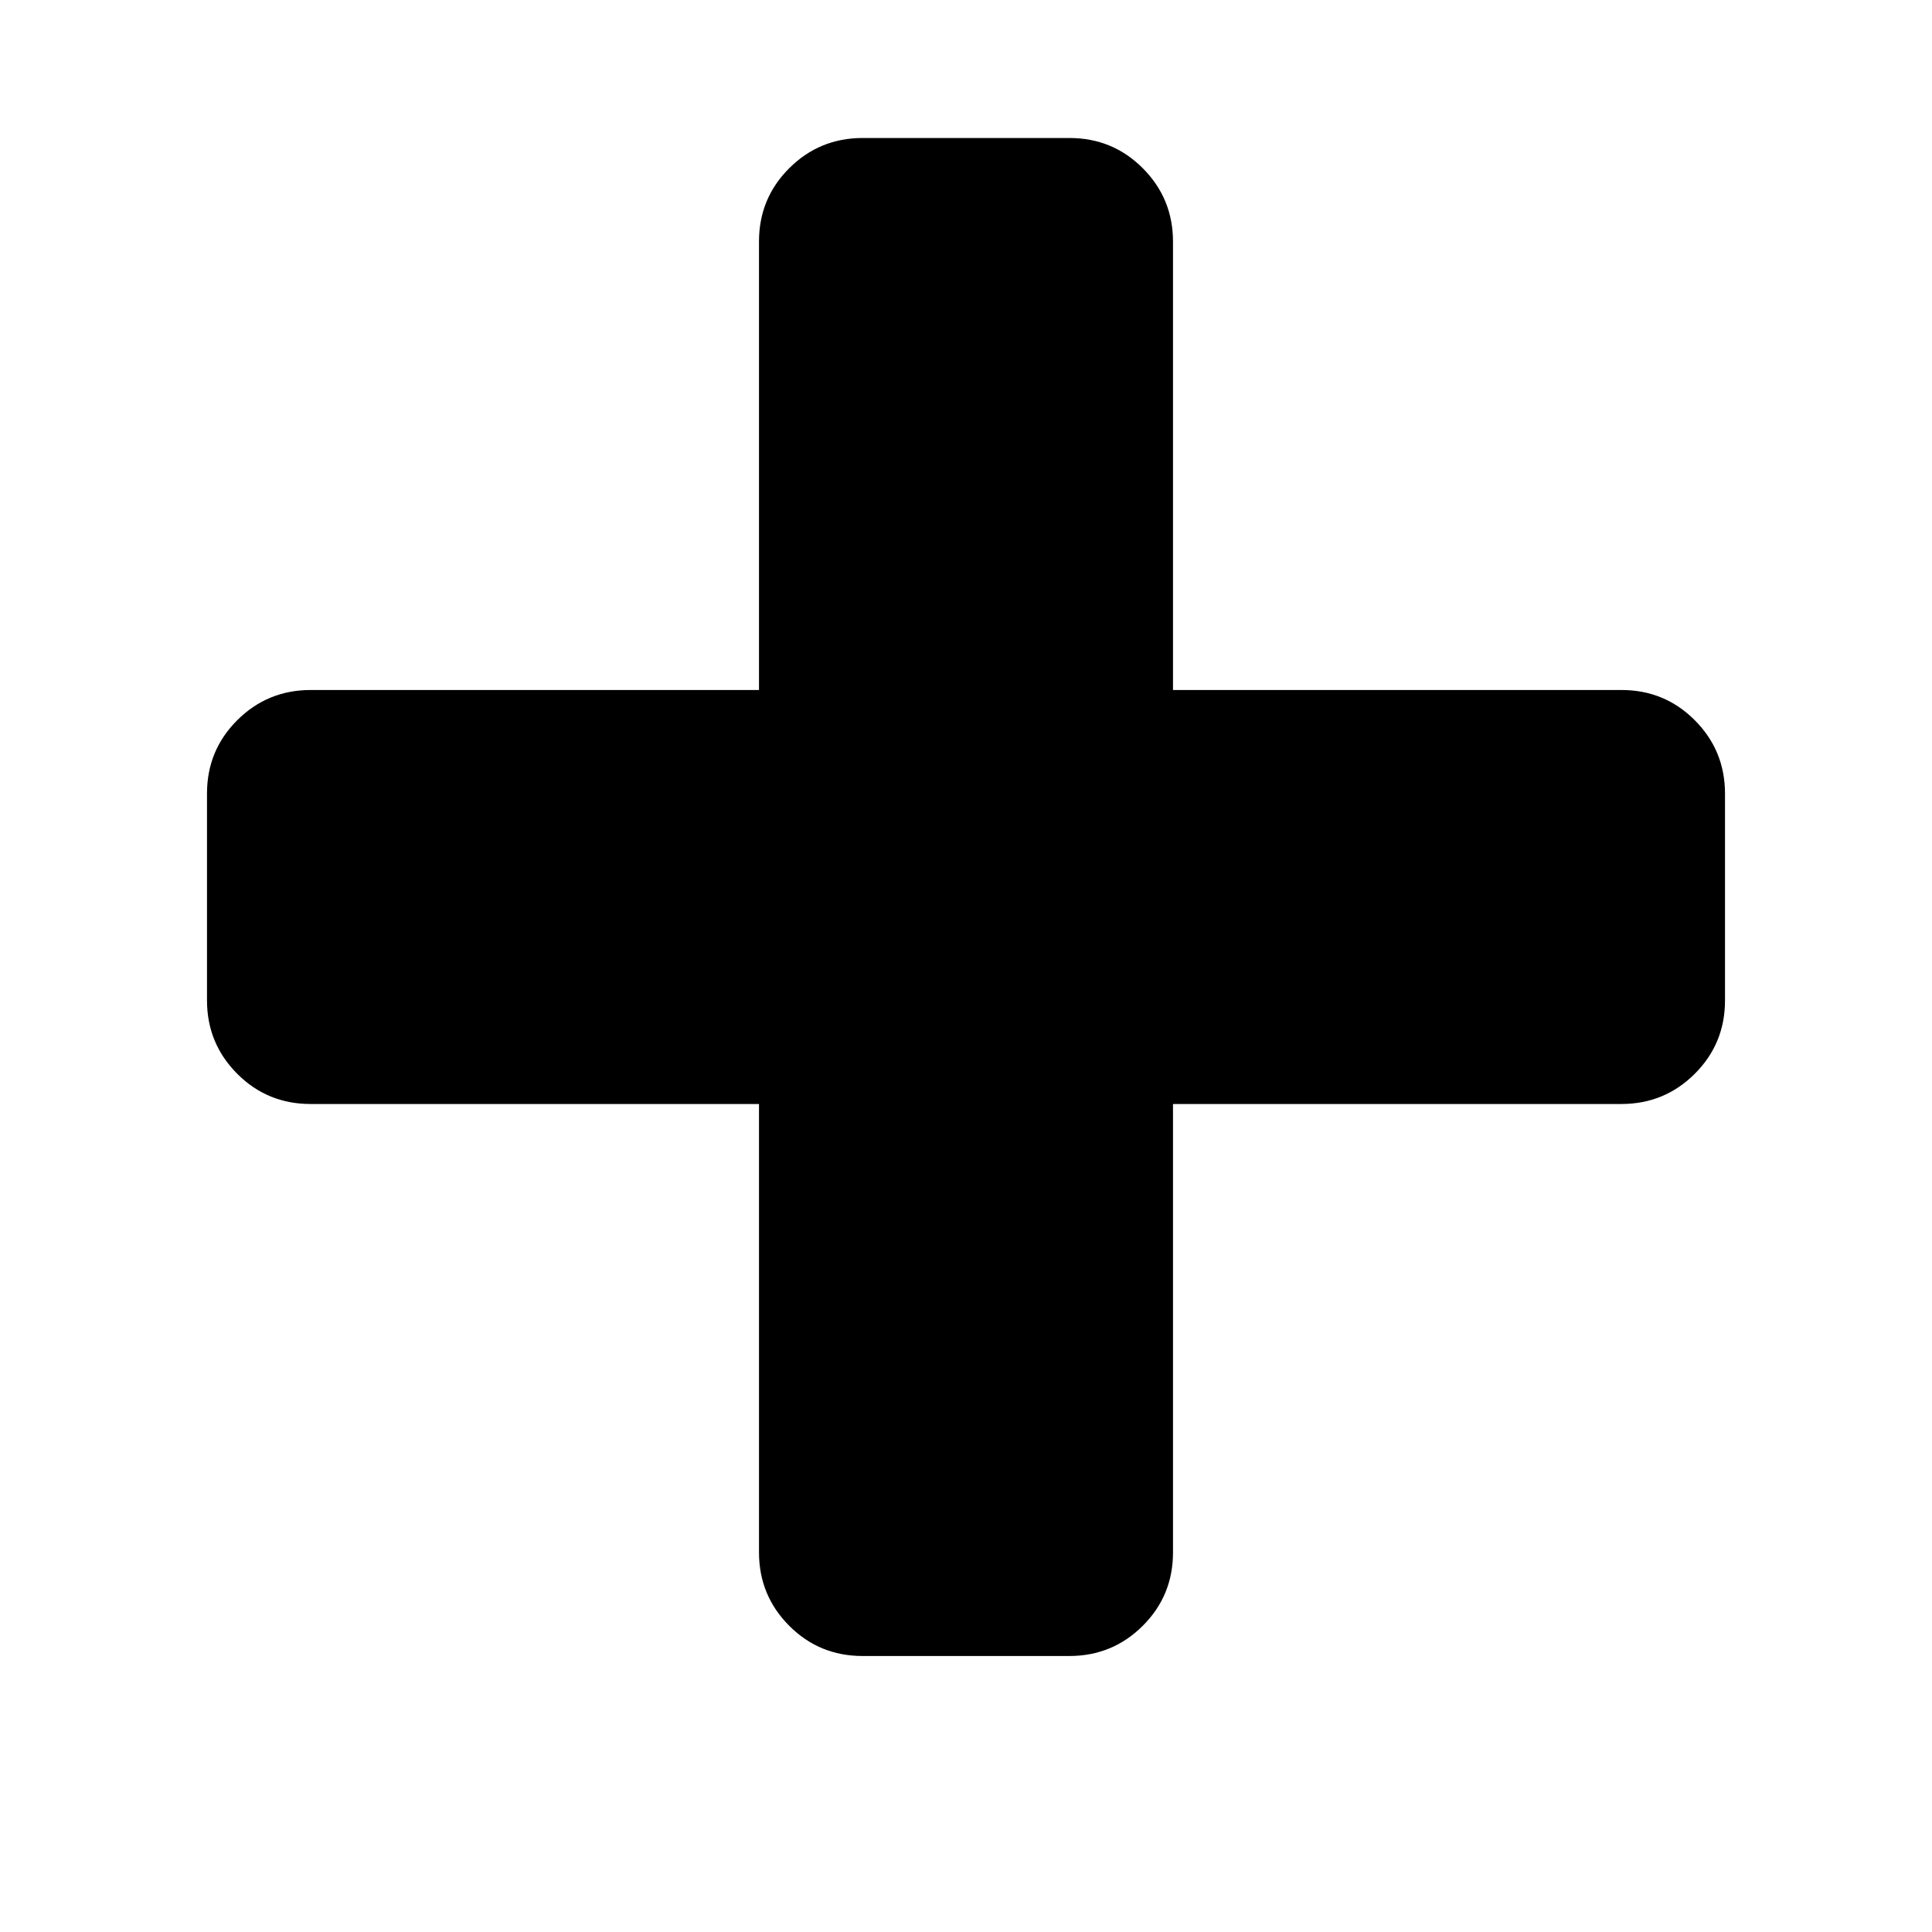
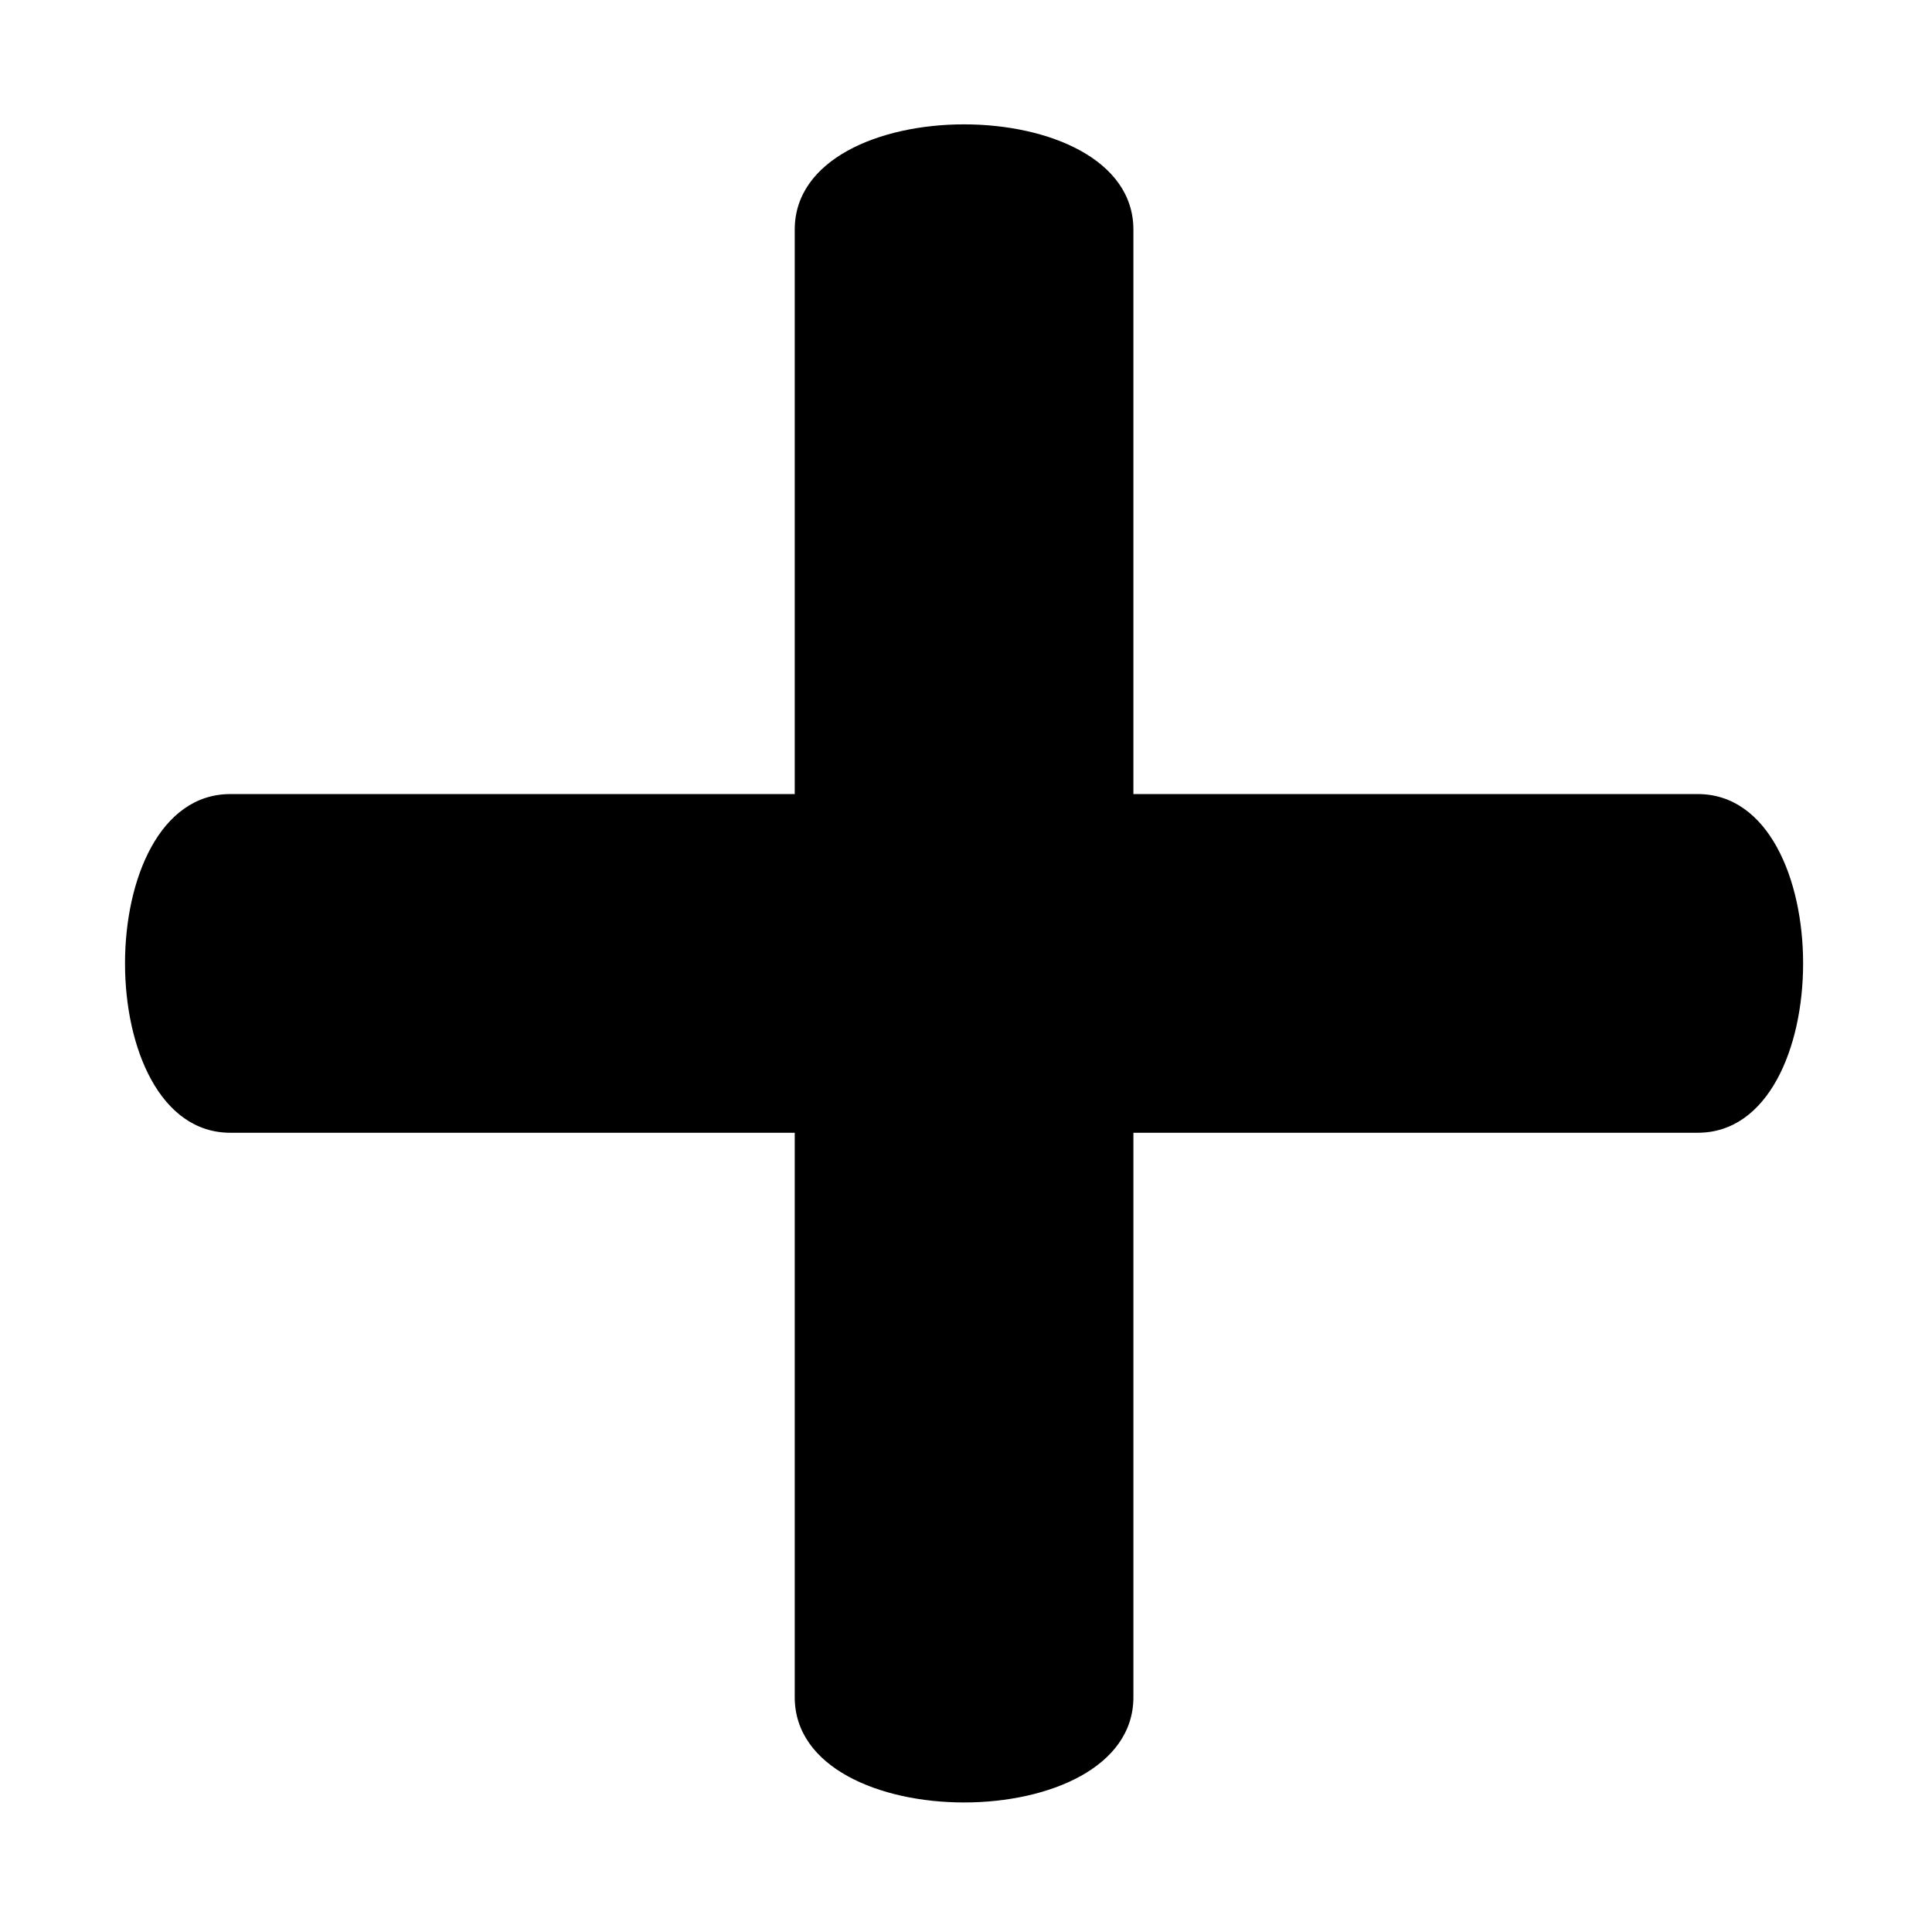
- <svg xmlns="http://www.w3.org/2000/svg" class="icon" viewBox="0 0 1024 1024" width="200" height="200">
-   <defs>
-     <style />
-   </defs>
-   <path d="M914.286 420.571v109.715q0 22.857-16.019 38.839t-38.838 16.018H621.714v237.714q0 22.857-16.018 38.839t-38.839 16.018H457.143q-22.857 0-38.839-16.018t-16.018-38.839V585.143H164.57q-22.857 0-38.838-16.018t-16.019-38.84V420.572q0-22.857 16.019-38.838t38.838-16.019h237.715V128q0-22.857 16.018-38.839t38.839-16.018h109.714q22.857 0 38.839 16.018T621.714 128v237.714H859.43q22.857 0 38.838 16.019t16.019 38.838z" />
+ <svg xmlns="http://www.w3.org/2000/svg" viewBox="0 0 1024 1024">
+   <path d="M899.901 600.38H600.728v299.173c0 74.383-179.503 74.383-179.503 0V600.38H122.051c-74.384 0-74.384-179.503 0-179.503h299.173V121.703c0-74.384 179.503-74.384 179.503 0v299.174H899.9c74.385 0 74.385 179.503.001 179.503z" />
</svg>
